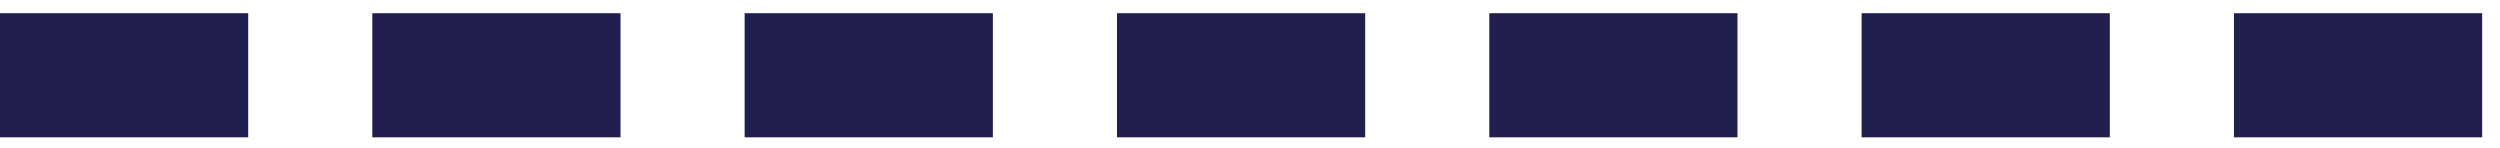
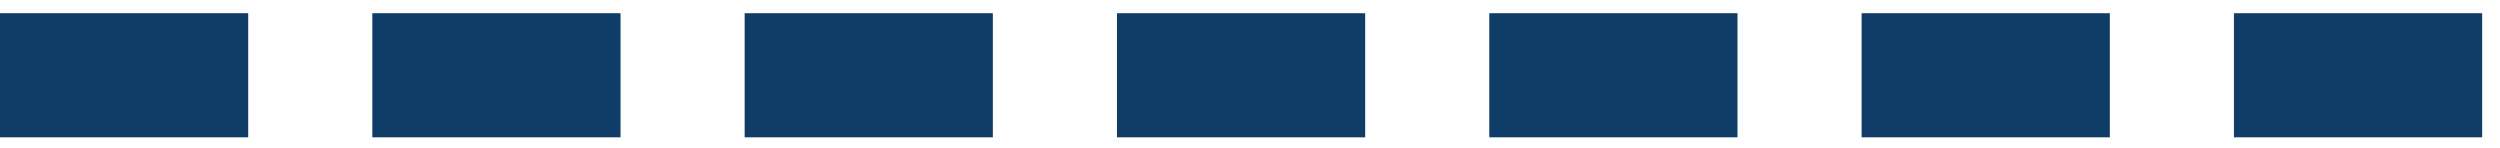
<svg xmlns="http://www.w3.org/2000/svg" width="85" height="5" viewBox="0 0 85 5" fill="none">
-   <rect y="0.449" width="8.439" height="4.22" fill="#201F50" />
-   <rect x="12.659" y="0.449" width="8.439" height="4.22" fill="#201F50" />
-   <rect x="25.318" y="0.449" width="8.439" height="4.22" fill="#201F50" />
-   <rect x="37.977" y="0.449" width="8.439" height="4.22" fill="#201F50" />
-   <rect x="50.636" y="0.449" width="8.439" height="4.22" fill="#201F50" />
-   <rect x="63.295" y="0.449" width="8.439" height="4.22" fill="#201F50" />
-   <rect x="75.954" y="0.449" width="8.439" height="4.22" fill="#201F50" />
+   <rect y="0.449" width="8.439" height="4.22" fill="#103d67" />
+   <rect x="12.659" y="0.449" width="8.439" height="4.22" fill="#103d67" />
+   <rect x="25.318" y="0.449" width="8.439" height="4.22" fill="#103d67" />
+   <rect x="37.977" y="0.449" width="8.439" height="4.22" fill="#103d67" />
+   <rect x="50.636" y="0.449" width="8.439" height="4.22" fill="#103d67" />
+   <rect x="63.295" y="0.449" width="8.439" height="4.22" fill="#103d67" />
+   <rect x="75.954" y="0.449" width="8.439" height="4.22" fill="#103d67" />
</svg>
